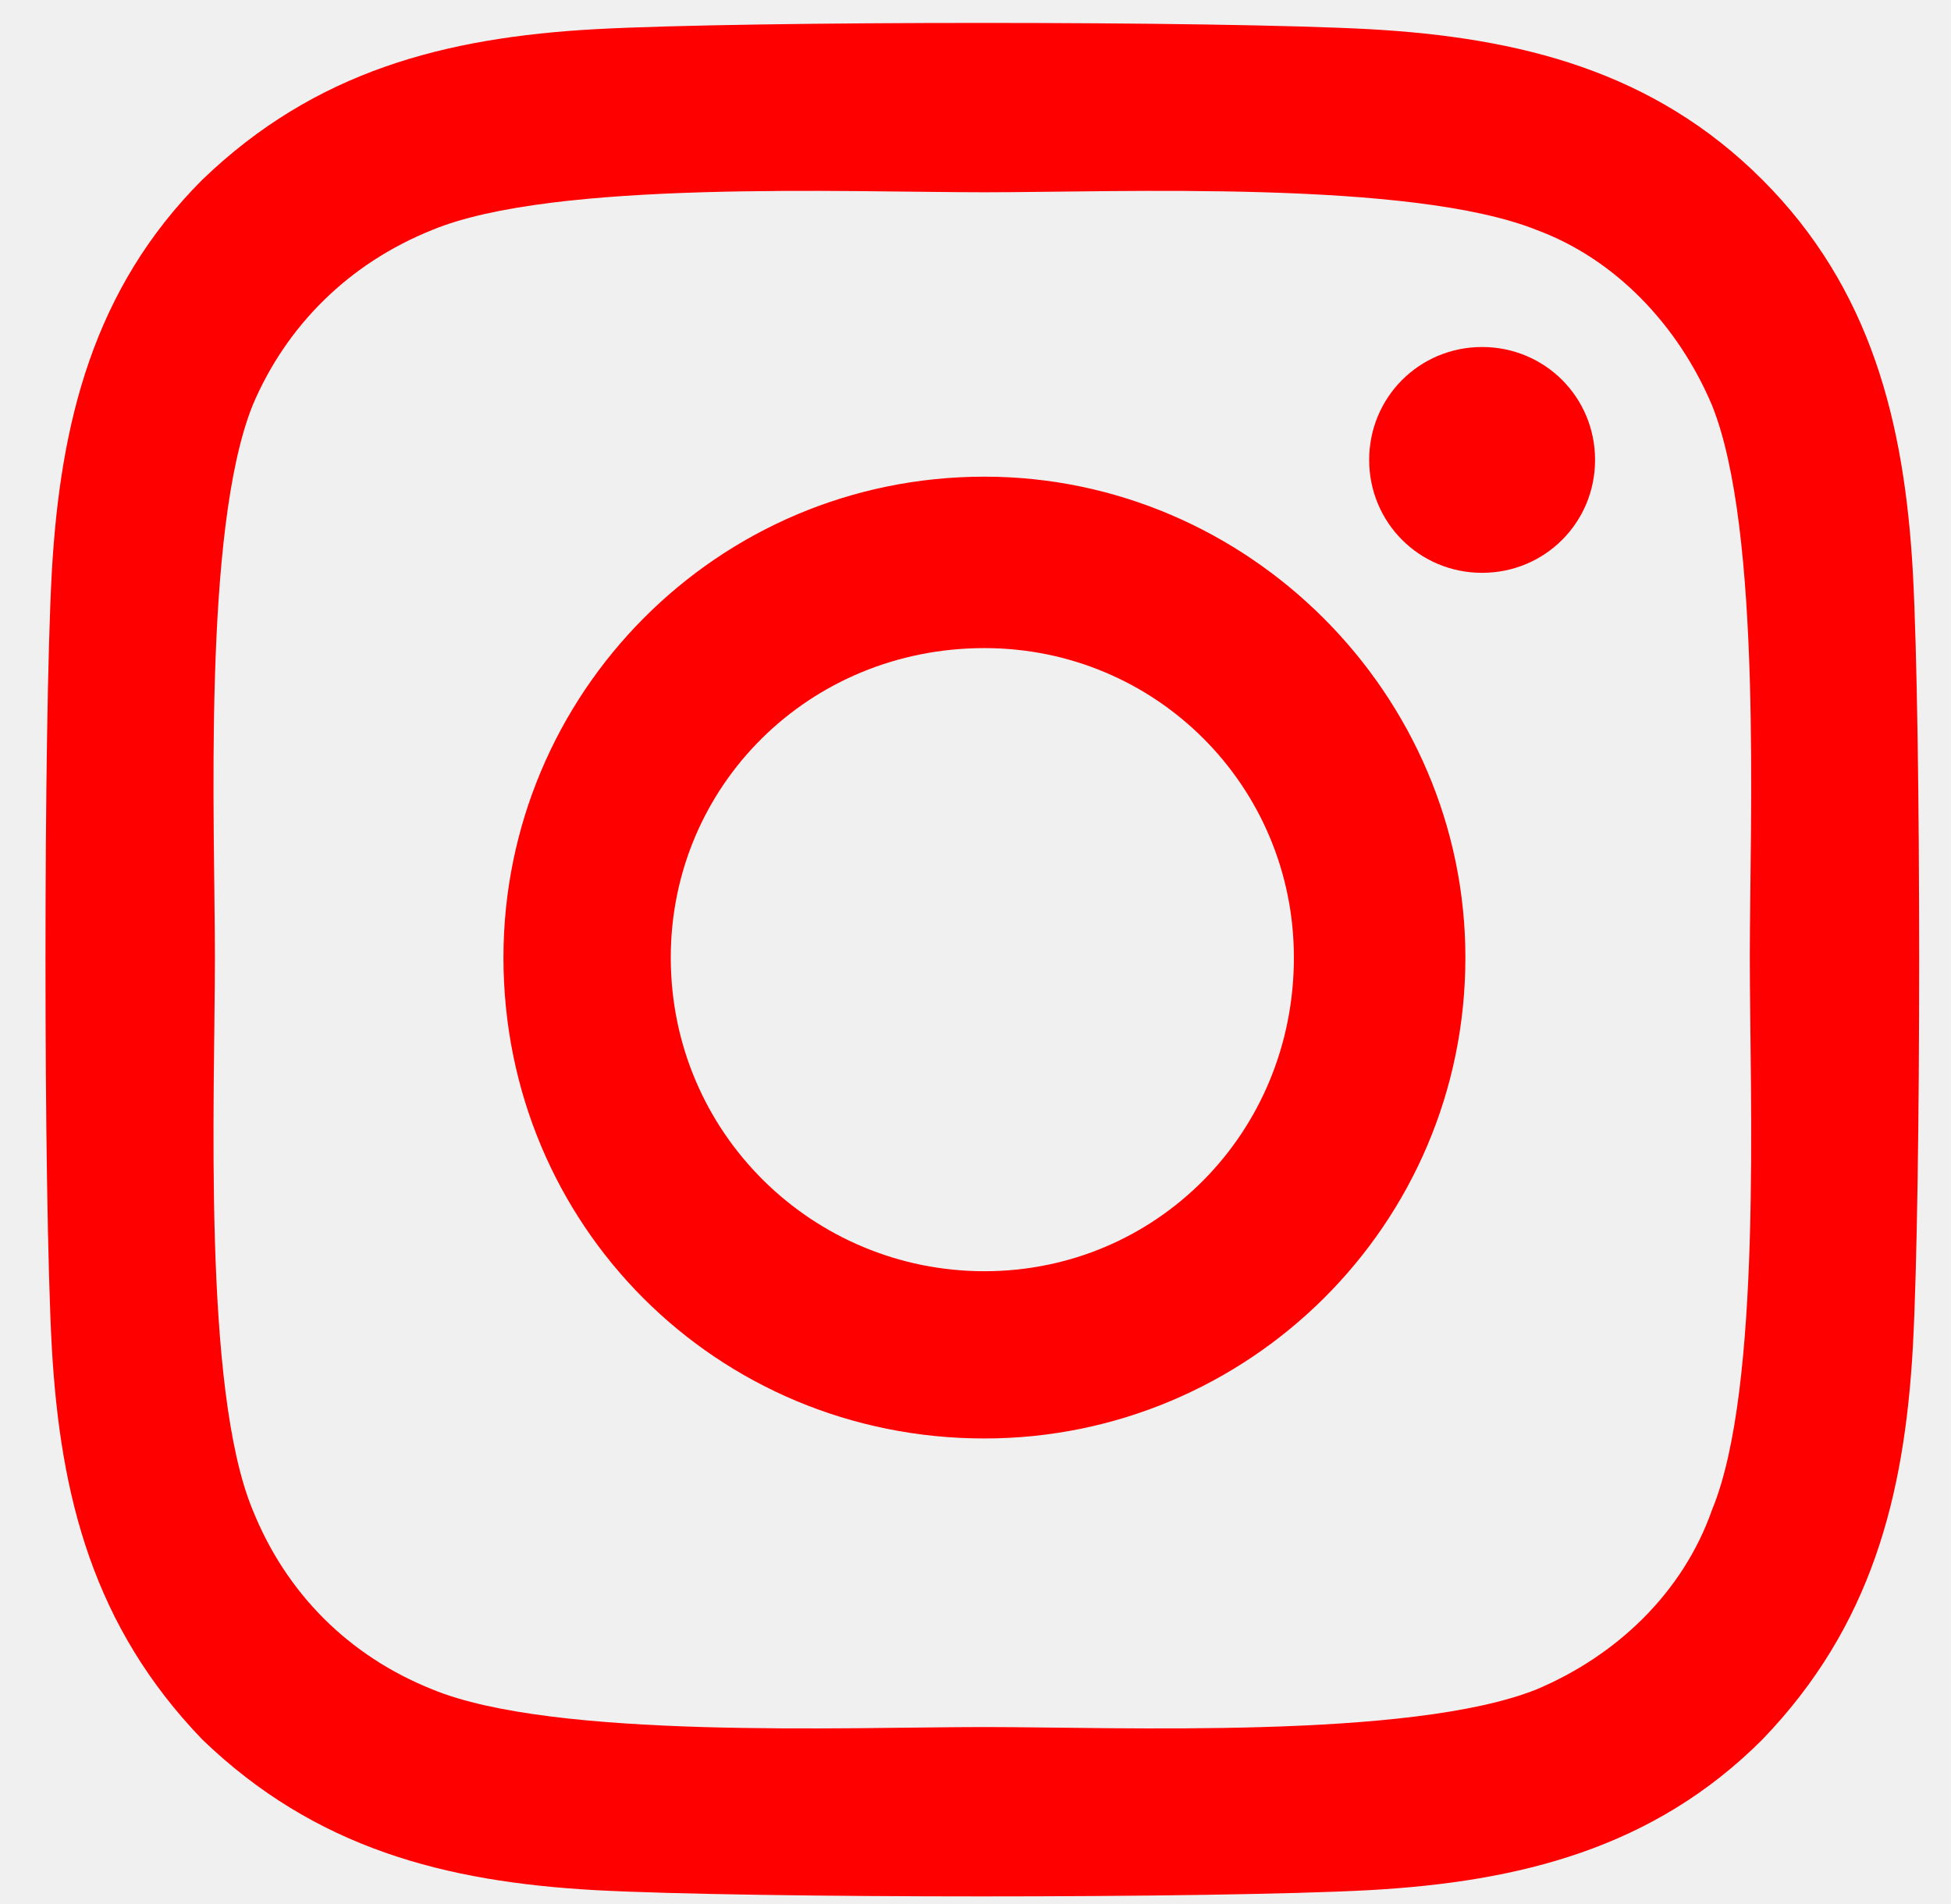
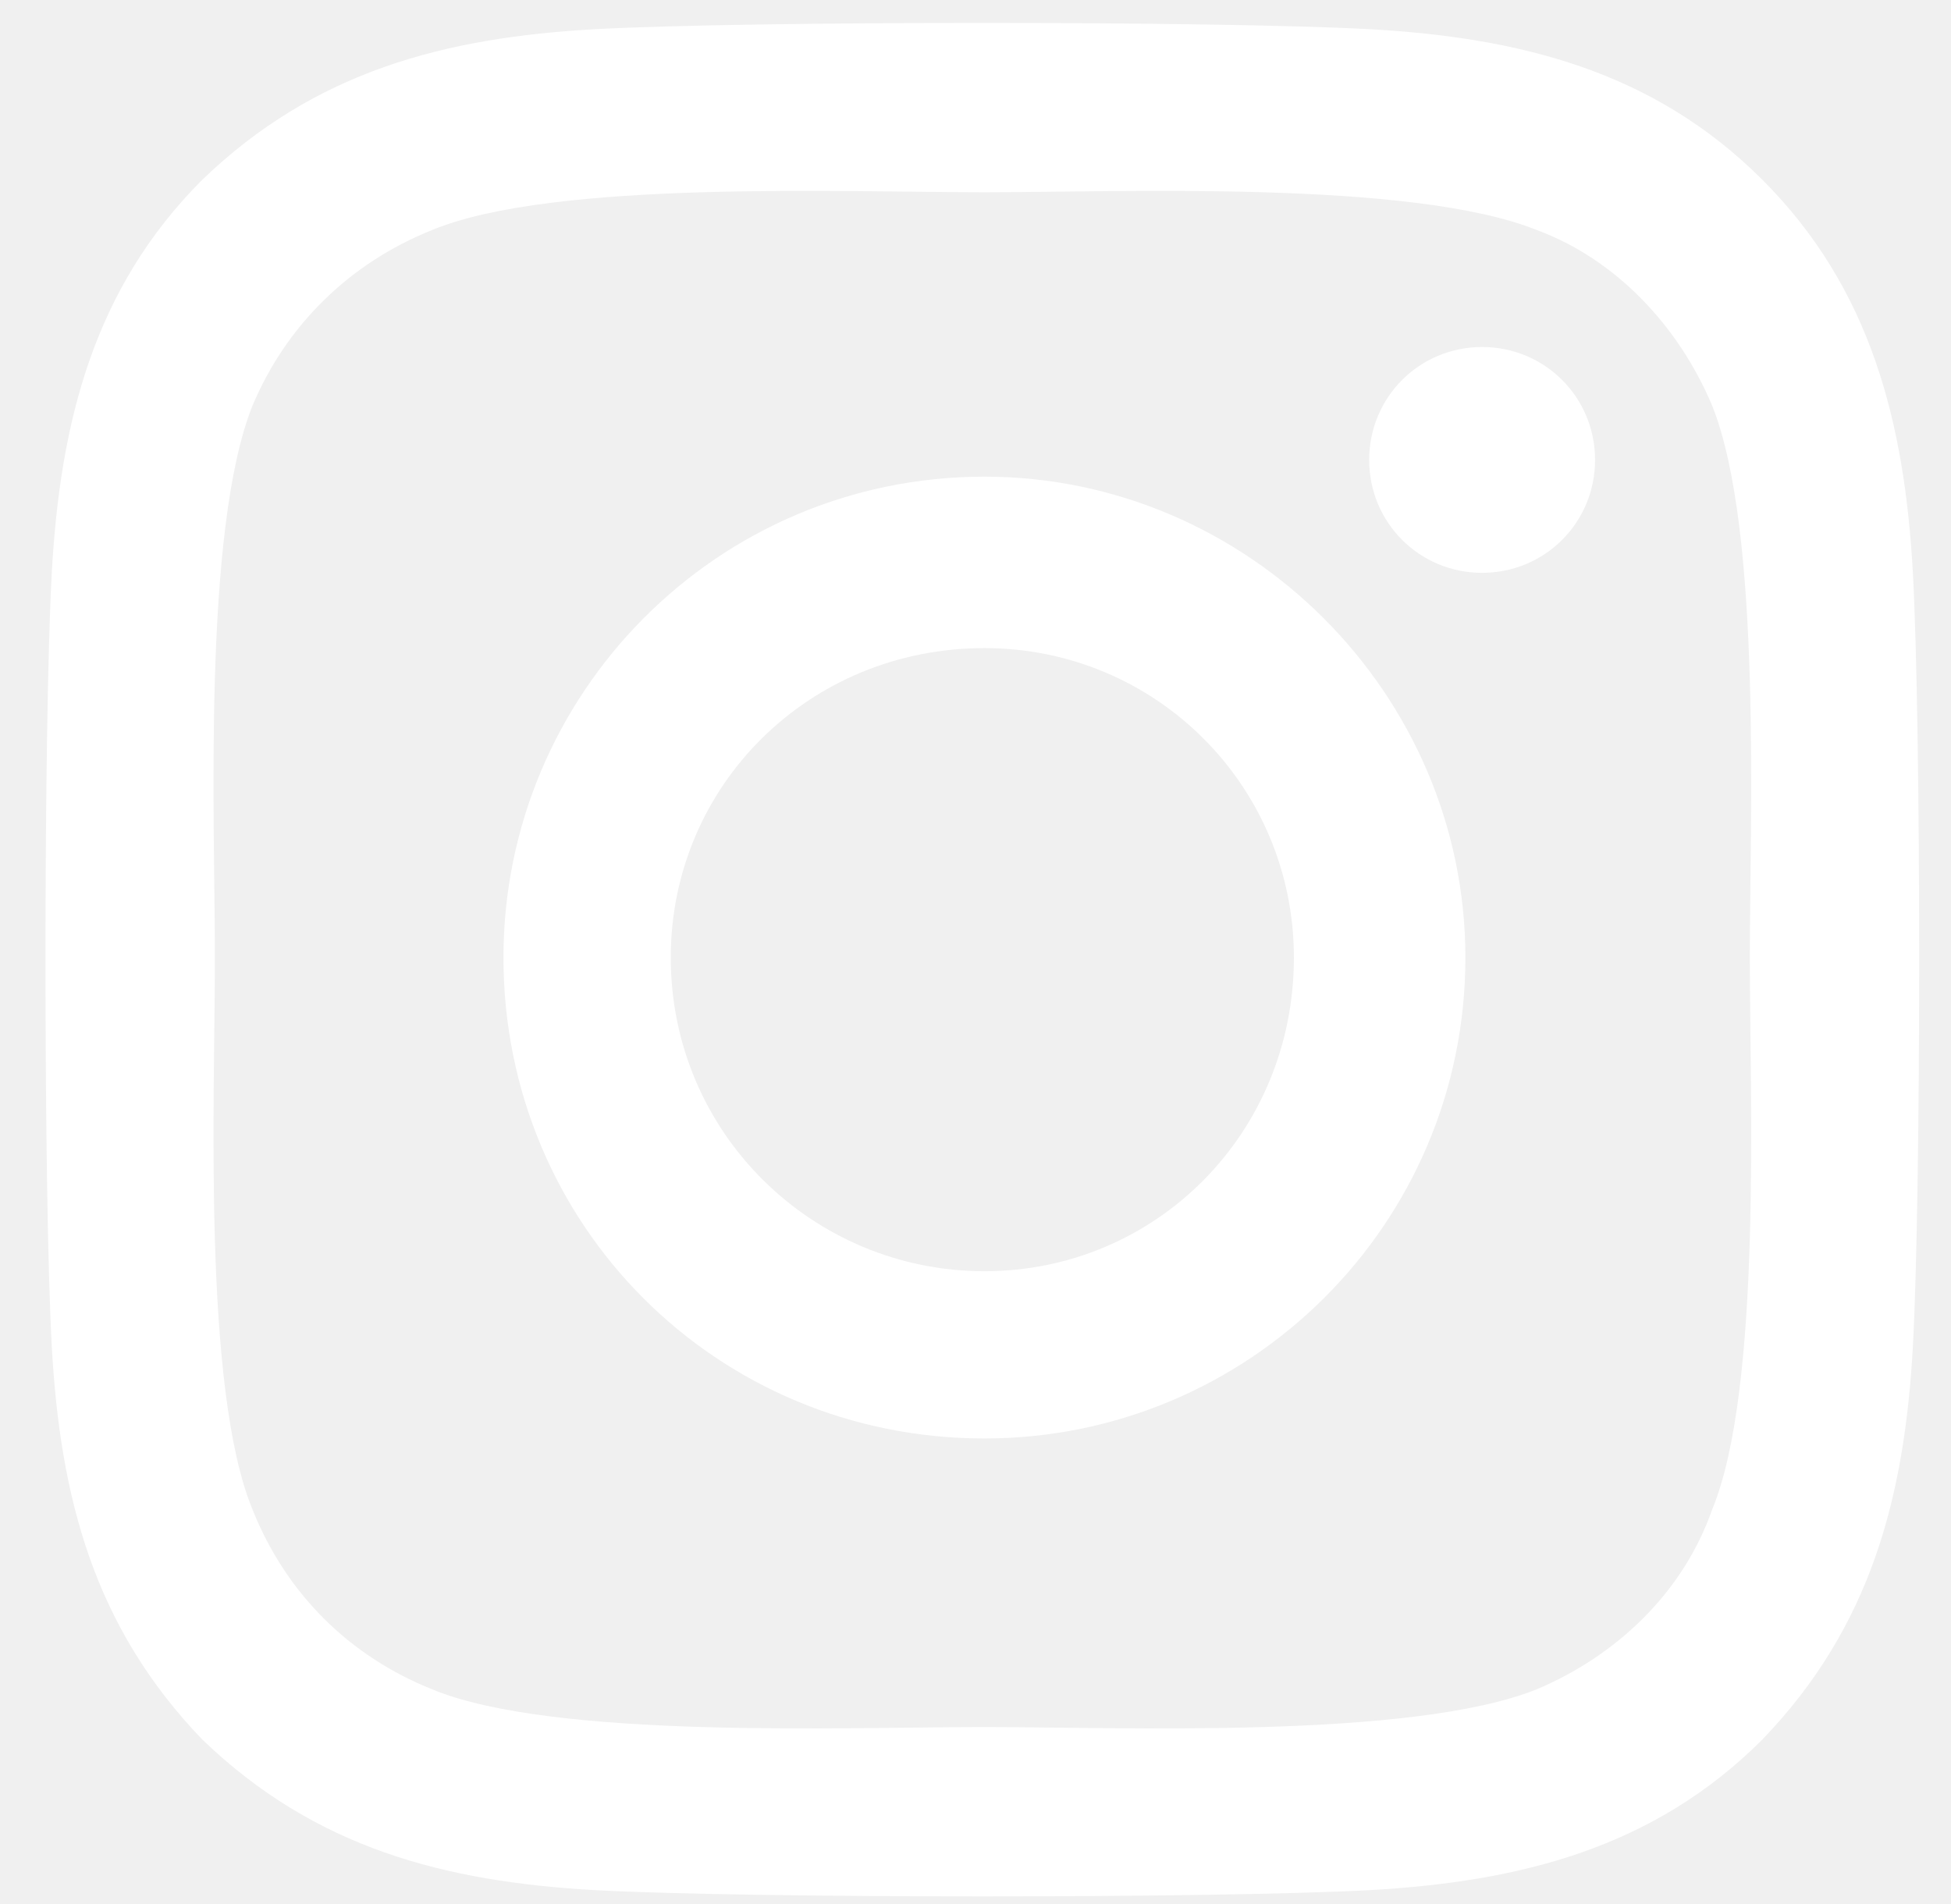
<svg xmlns="http://www.w3.org/2000/svg" width="41" height="40" viewBox="0 0 41 40" fill="none">
-   <path d="M20.688 10.018C15.062 10.018 10.58 14.588 10.58 20.125C10.58 25.75 15.062 30.232 20.688 30.232C26.225 30.232 30.795 25.75 30.795 20.125C30.795 14.588 26.225 10.018 20.688 10.018ZM20.688 26.717C17.084 26.717 14.096 23.816 14.096 20.125C14.096 16.521 16.996 13.621 20.688 13.621C24.291 13.621 27.191 16.521 27.191 20.125C27.191 23.816 24.291 26.717 20.688 26.717ZM33.52 9.666C33.52 8.348 32.465 7.293 31.146 7.293C29.828 7.293 28.773 8.348 28.773 9.666C28.773 10.984 29.828 12.039 31.146 12.039C32.465 12.039 33.52 10.984 33.52 9.666ZM40.199 12.039C40.023 8.875 39.32 6.062 37.035 3.777C34.75 1.492 31.938 0.789 28.773 0.613C25.521 0.438 15.766 0.438 12.514 0.613C9.35 0.789 6.625 1.492 4.252 3.777C1.967 6.062 1.264 8.875 1.088 12.039C0.912 15.291 0.912 25.047 1.088 28.299C1.264 31.463 1.967 34.188 4.252 36.56C6.625 38.846 9.35 39.549 12.514 39.725C15.766 39.9 25.521 39.9 28.773 39.725C31.938 39.549 34.75 38.846 37.035 36.56C39.32 34.188 40.023 31.463 40.199 28.299C40.375 25.047 40.375 15.291 40.199 12.039ZM35.98 31.727C35.365 33.484 33.959 34.803 32.289 35.506C29.652 36.56 23.5 36.297 20.688 36.297C17.787 36.297 11.635 36.56 9.086 35.506C7.328 34.803 6.01 33.484 5.307 31.727C4.252 29.178 4.516 23.025 4.516 20.125C4.516 17.312 4.252 11.16 5.307 8.523C6.01 6.854 7.328 5.535 9.086 4.832C11.635 3.777 17.787 4.041 20.688 4.041C23.5 4.041 29.652 3.777 32.289 4.832C33.959 5.447 35.277 6.854 35.98 8.523C37.035 11.16 36.772 17.312 36.772 20.125C36.772 23.025 37.035 29.178 35.98 31.727Z" fill="#FF0000" />
+   <path d="M20.688 10.018C15.062 10.018 10.58 14.588 10.58 20.125C10.58 25.75 15.062 30.232 20.688 30.232C26.225 30.232 30.795 25.75 30.795 20.125C30.795 14.588 26.225 10.018 20.688 10.018ZM20.688 26.717C17.084 26.717 14.096 23.816 14.096 20.125C14.096 16.521 16.996 13.621 20.688 13.621C24.291 13.621 27.191 16.521 27.191 20.125C27.191 23.816 24.291 26.717 20.688 26.717ZM33.52 9.666C33.52 8.348 32.465 7.293 31.146 7.293C29.828 7.293 28.773 8.348 28.773 9.666C28.773 10.984 29.828 12.039 31.146 12.039C32.465 12.039 33.52 10.984 33.52 9.666ZM40.199 12.039C40.023 8.875 39.32 6.062 37.035 3.777C34.75 1.492 31.938 0.789 28.773 0.613C25.521 0.438 15.766 0.438 12.514 0.613C9.35 0.789 6.625 1.492 4.252 3.777C1.967 6.062 1.264 8.875 1.088 12.039C0.912 15.291 0.912 25.047 1.088 28.299C1.264 31.463 1.967 34.188 4.252 36.56C6.625 38.846 9.35 39.549 12.514 39.725C15.766 39.9 25.521 39.9 28.773 39.725C31.938 39.549 34.75 38.846 37.035 36.56C39.32 34.188 40.023 31.463 40.199 28.299C40.375 25.047 40.375 15.291 40.199 12.039ZM35.98 31.727C35.365 33.484 33.959 34.803 32.289 35.506C29.652 36.56 23.5 36.297 20.688 36.297C17.787 36.297 11.635 36.56 9.086 35.506C7.328 34.803 6.01 33.484 5.307 31.727C4.252 29.178 4.516 23.025 4.516 20.125C4.516 17.312 4.252 11.16 5.307 8.523C6.01 6.854 7.328 5.535 9.086 4.832C11.635 3.777 17.787 4.041 20.688 4.041C23.5 4.041 29.652 3.777 32.289 4.832C33.959 5.447 35.277 6.854 35.98 8.523C37.035 11.16 36.772 17.312 36.772 20.125C36.772 23.025 37.035 29.178 35.98 31.727Z" fill="#fff" />
</svg>
